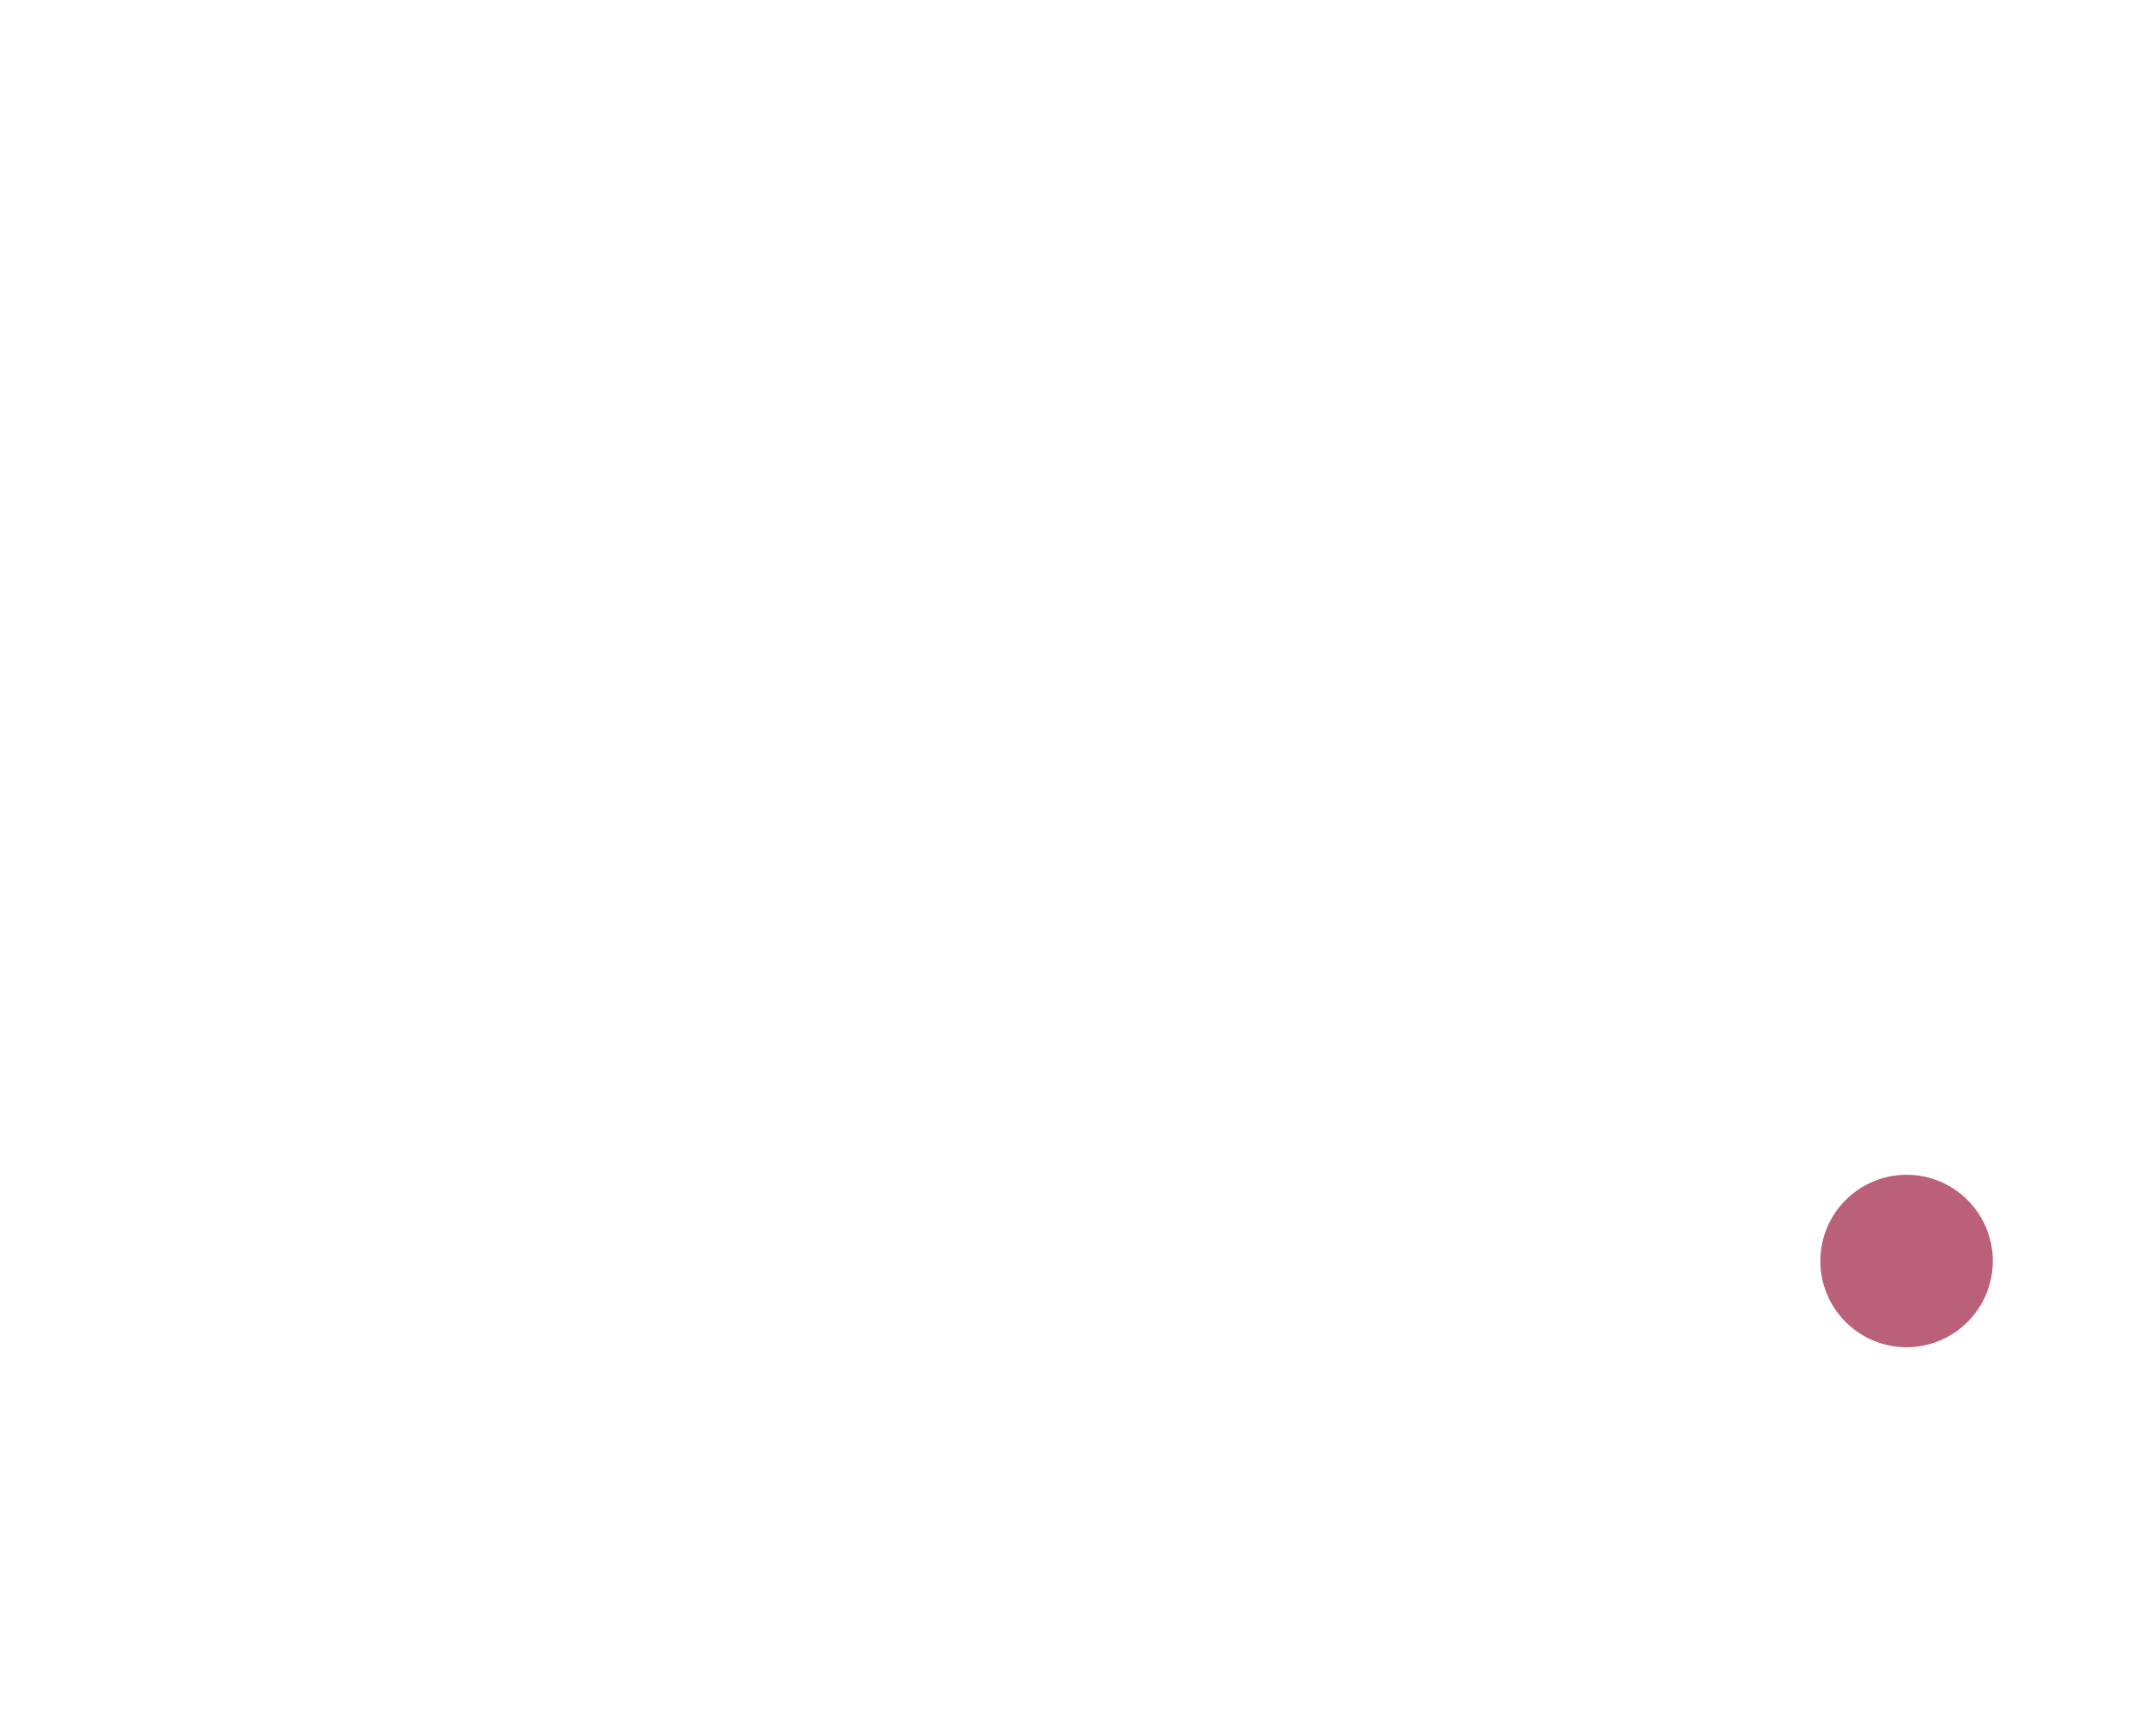
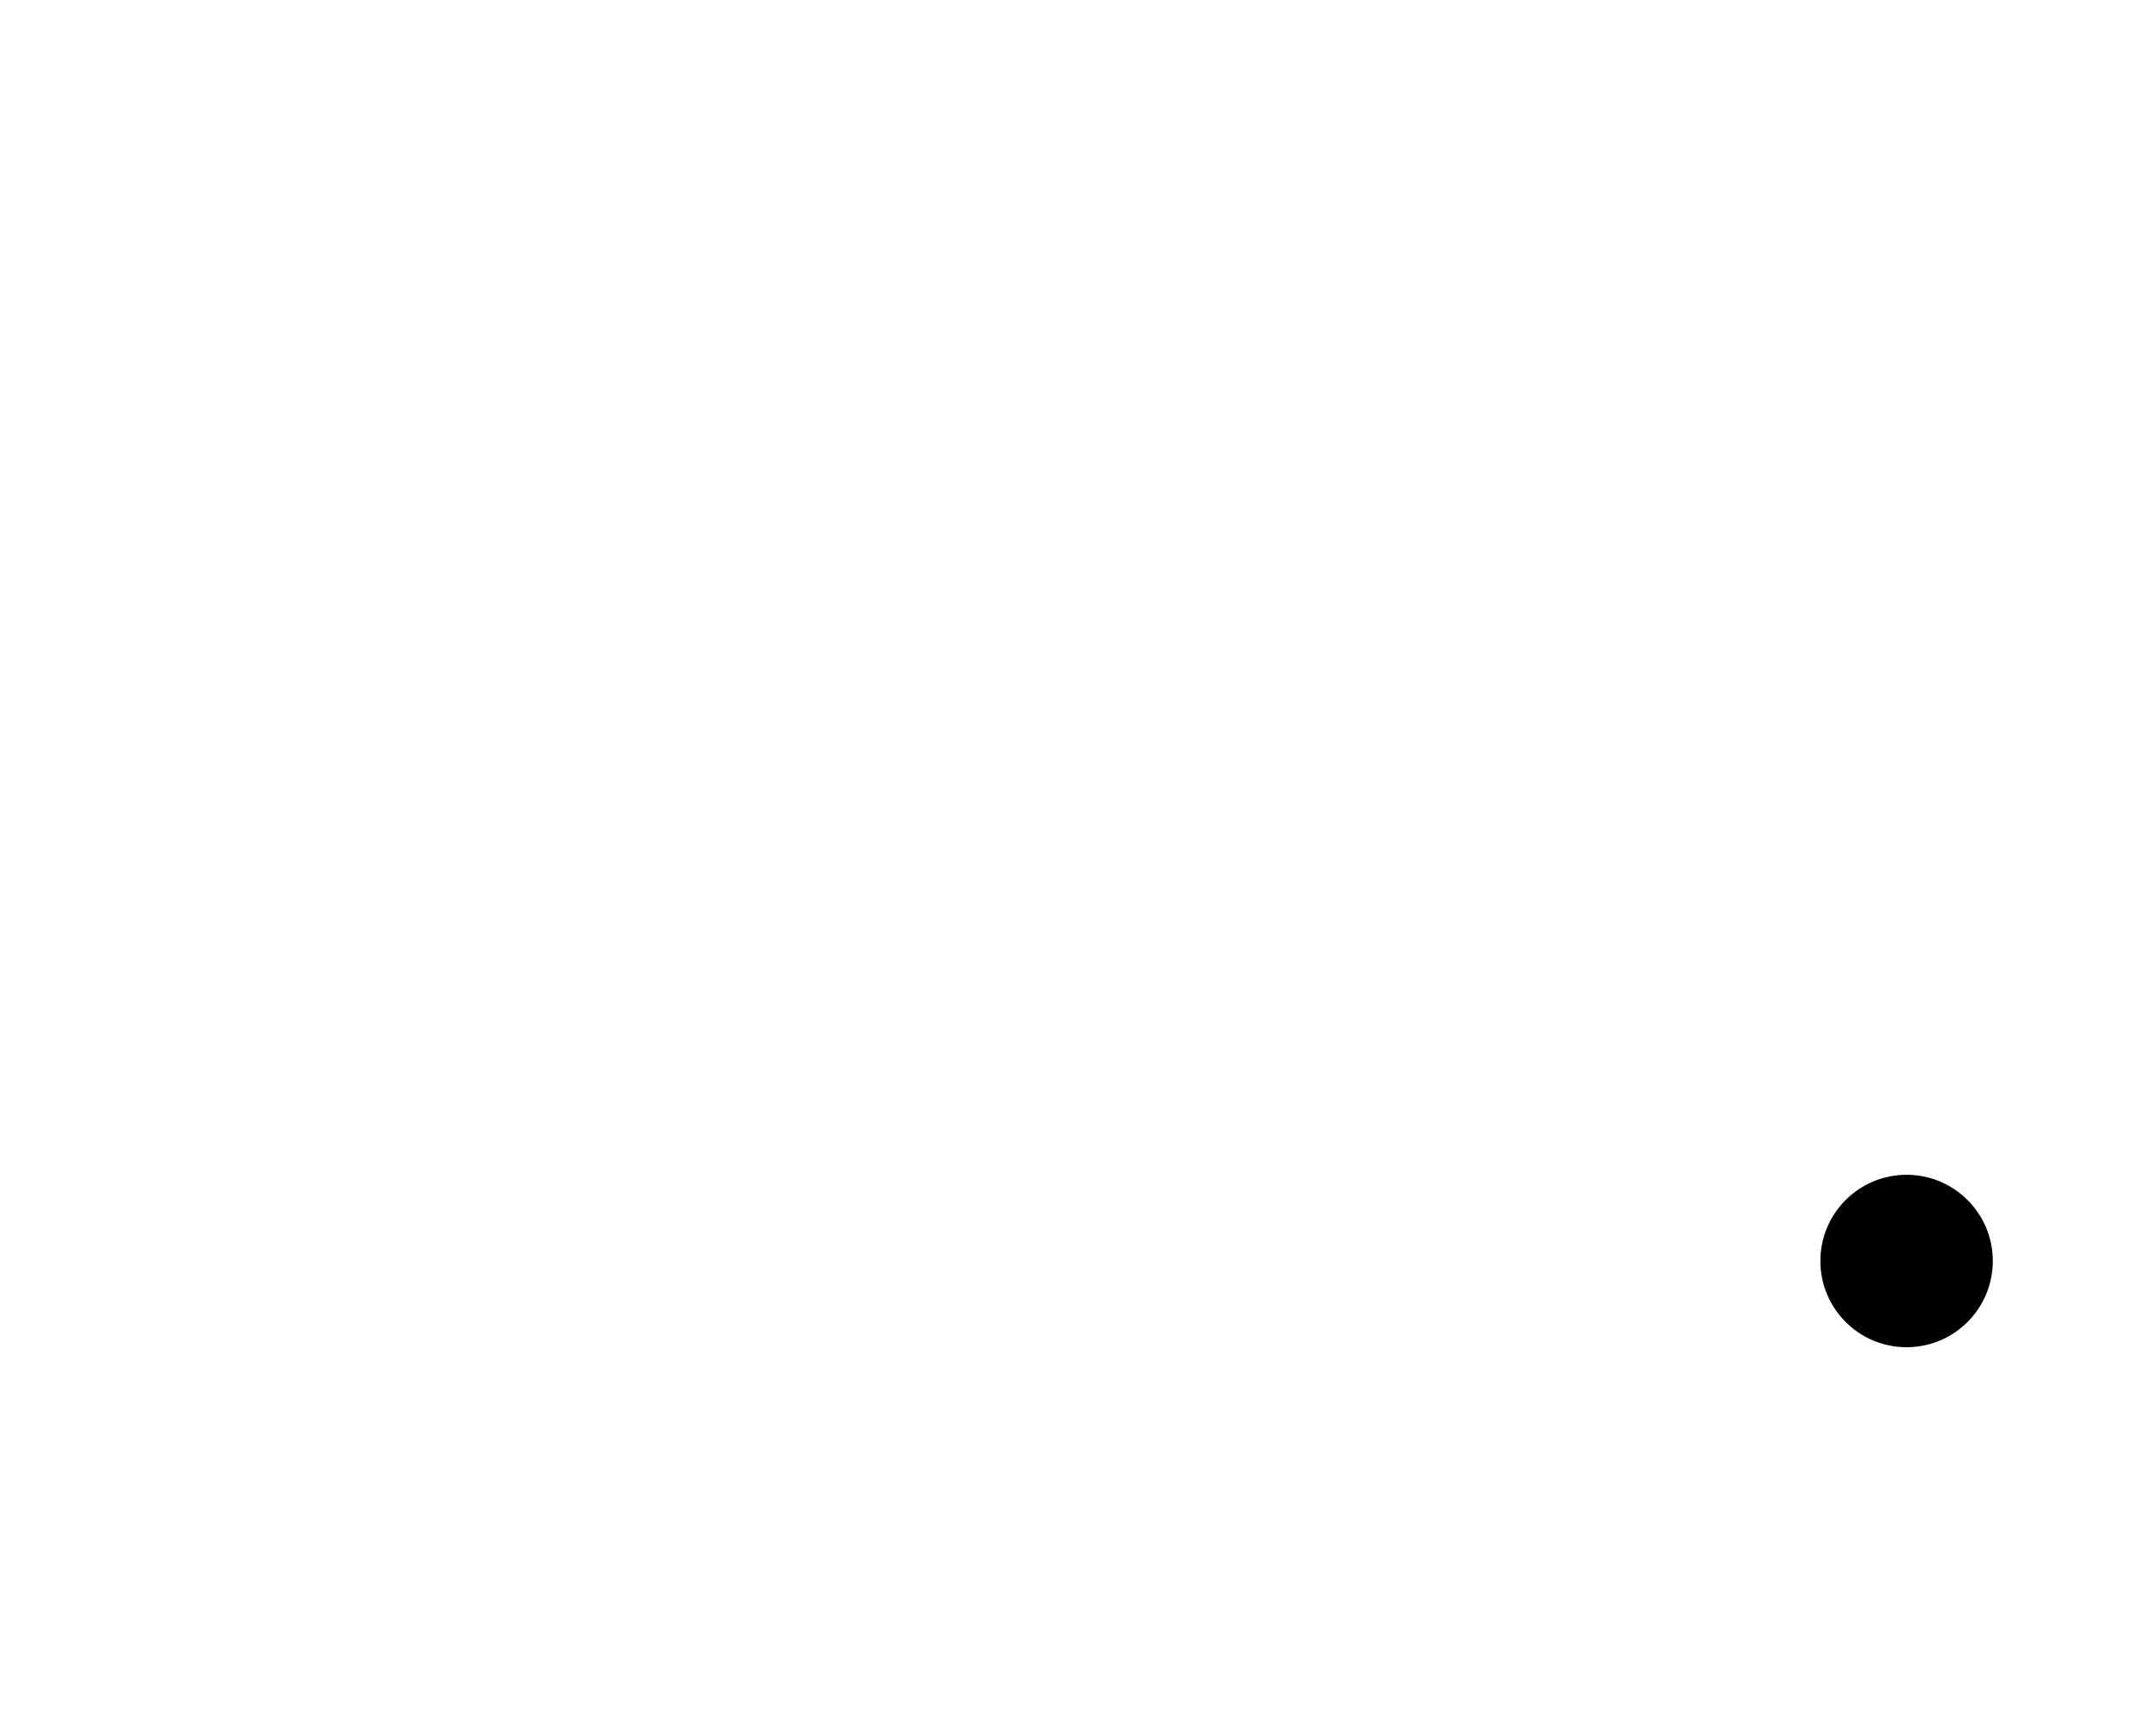
<svg width="100%" height="100%" viewBox="0 0 2084 1667" version="1.1" style="fill-rule:evenodd;clip-rule:evenodd;stroke-linejoin:round;stroke-miterlimit:2;">
  <g id="face-right" transform="matrix(0.792202,0,0,0.792202,530.833,533.826)">
    <g id="face">
-       <circle id="face-right1" cx="1656.25" cy="864.583" r="105.192" style="fill:rgb(186,97,121);" />
+       <circle id="face-right1" cx="1656.25" cy="864.583" r="105.192" />
    </g>
  </g>
</svg>
